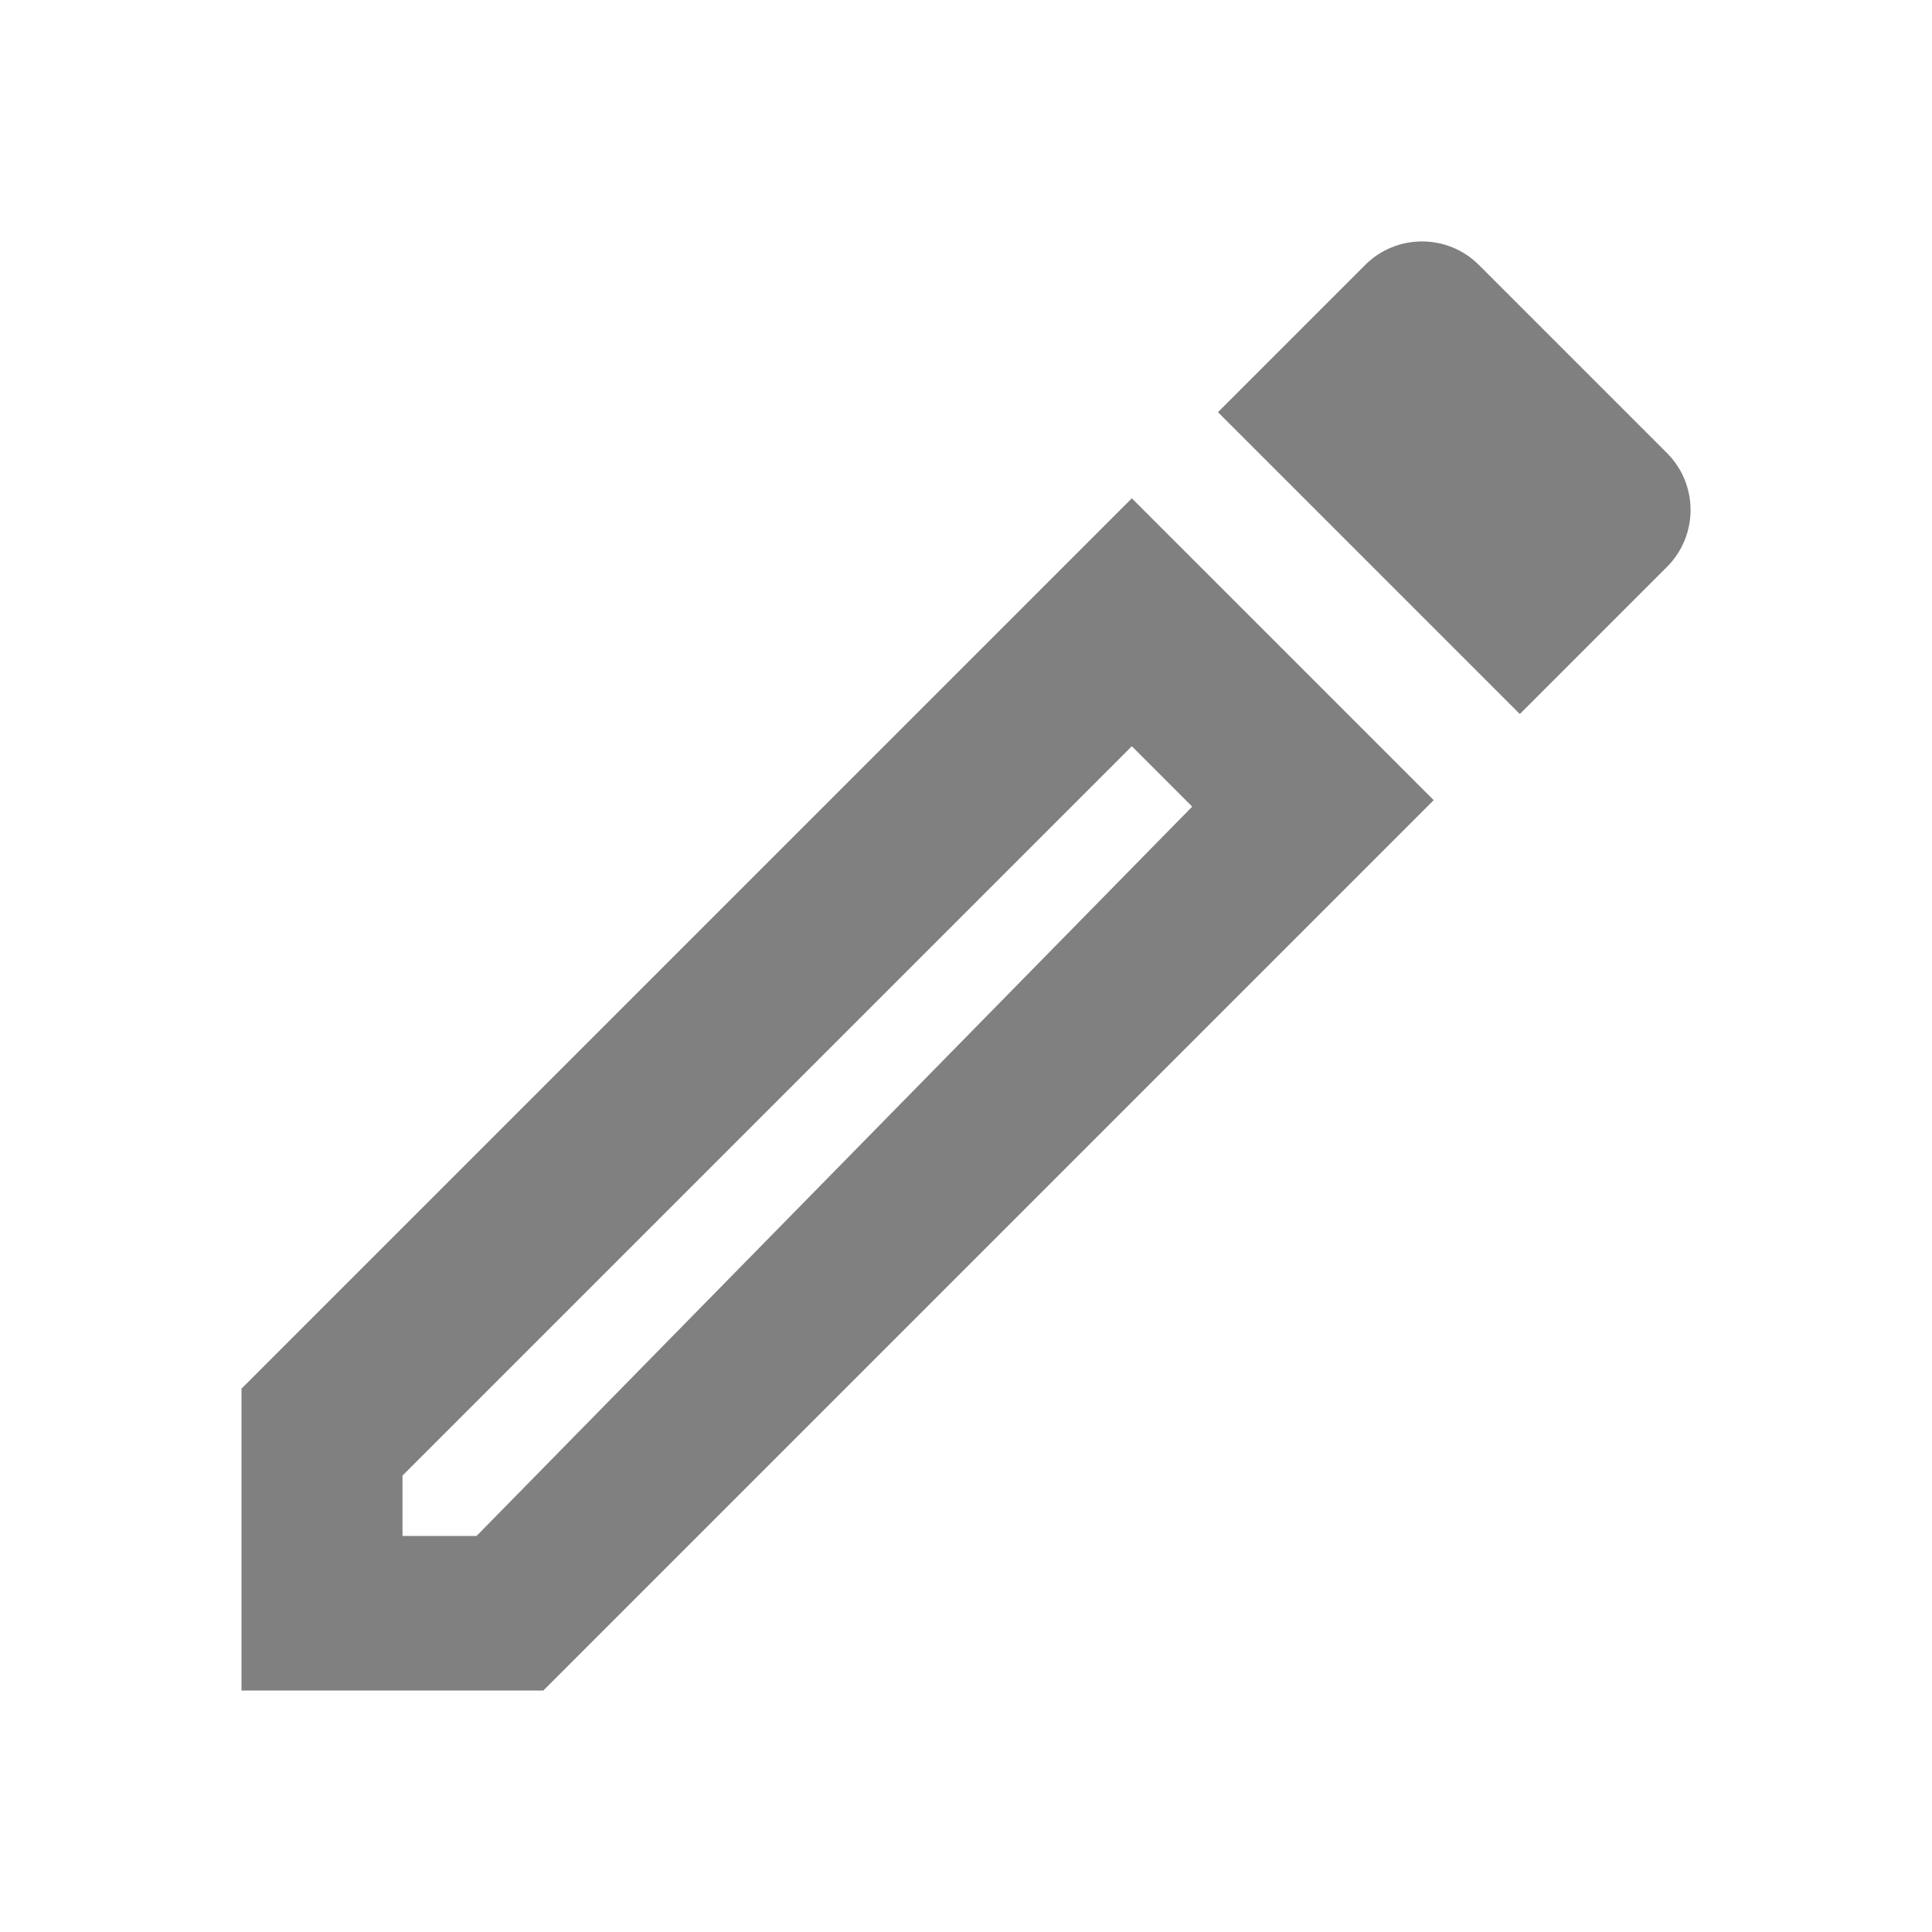
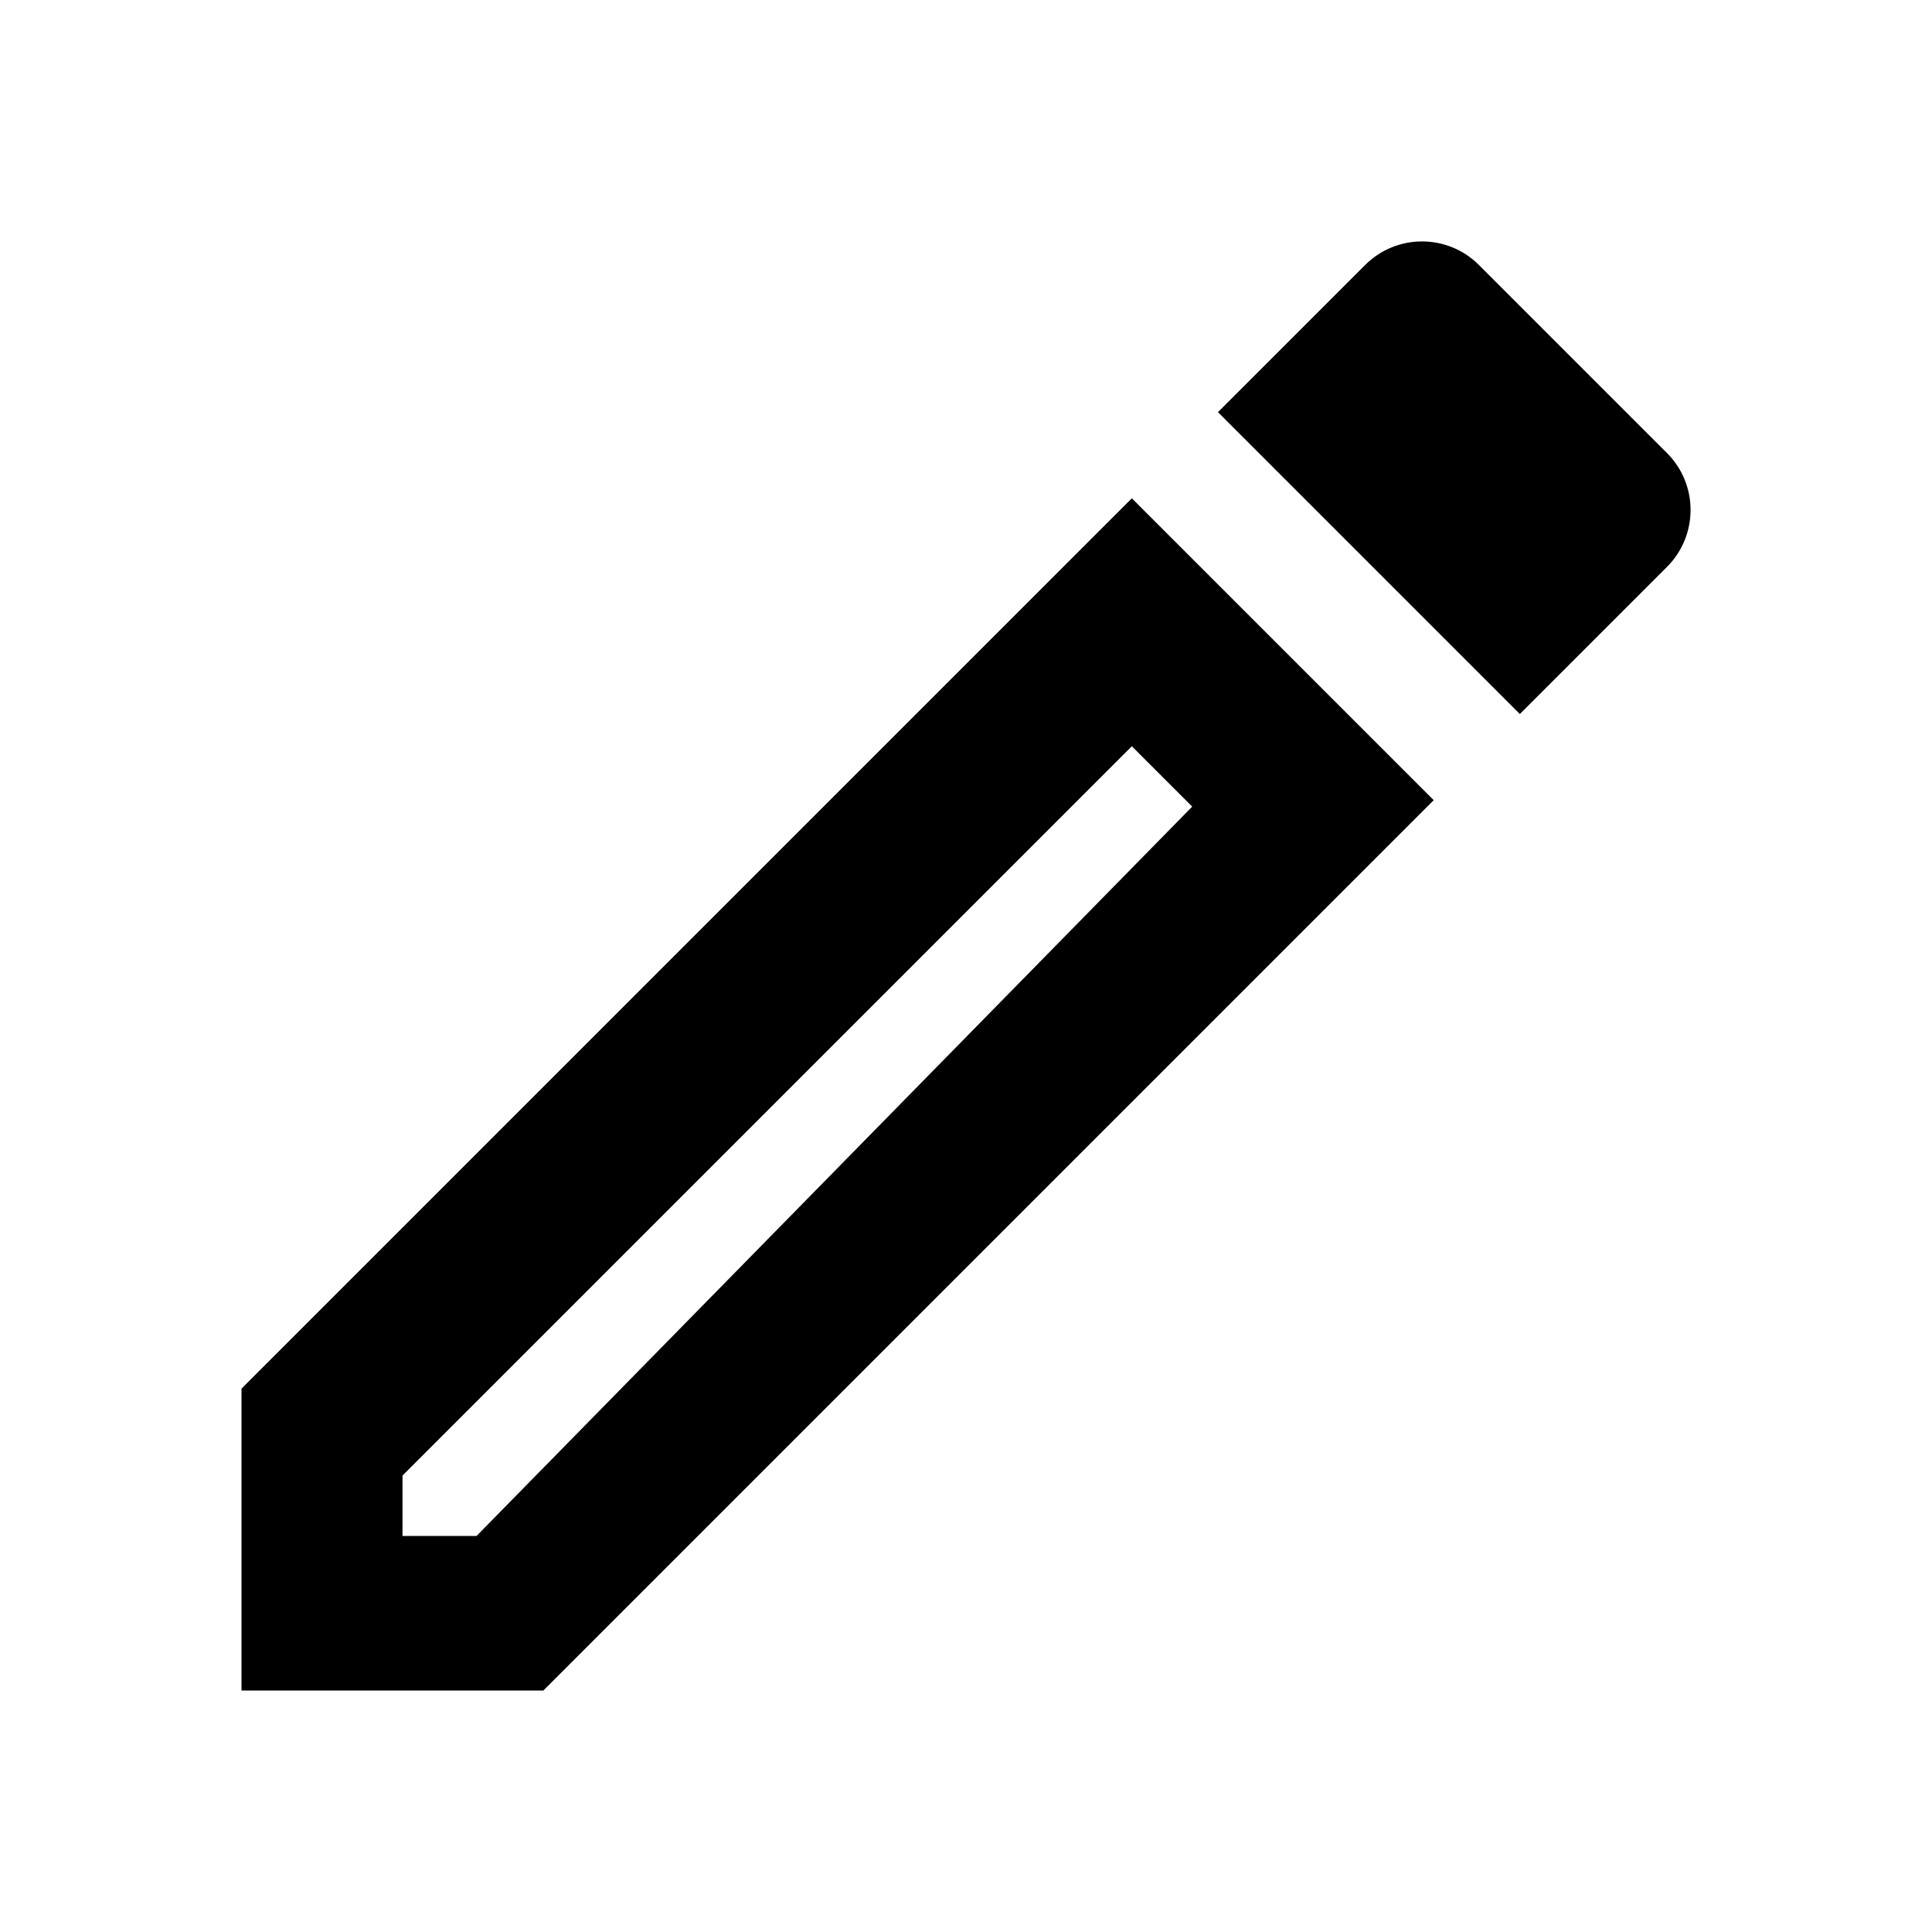
- <svg xmlns="http://www.w3.org/2000/svg" viewBox="0 0 24 24" fill="#808080">
+ <svg xmlns="http://www.w3.org/2000/svg" viewBox="0 0 24 24" fill="currentColor">
  <path d="M3 17.25V21h3.75L17.81 9.94l-3.75-3.75L3 17.25zm2.92 1.83H5v-.75l9.06-9.06.75.75-8.89 9.06zM20.71 7.04a1 1 0 0 0 0-1.41l-2.34-2.34a1 1 0 0 0-1.41 0l-1.83 1.83 3.75 3.75 1.83-1.83z" />
</svg>
